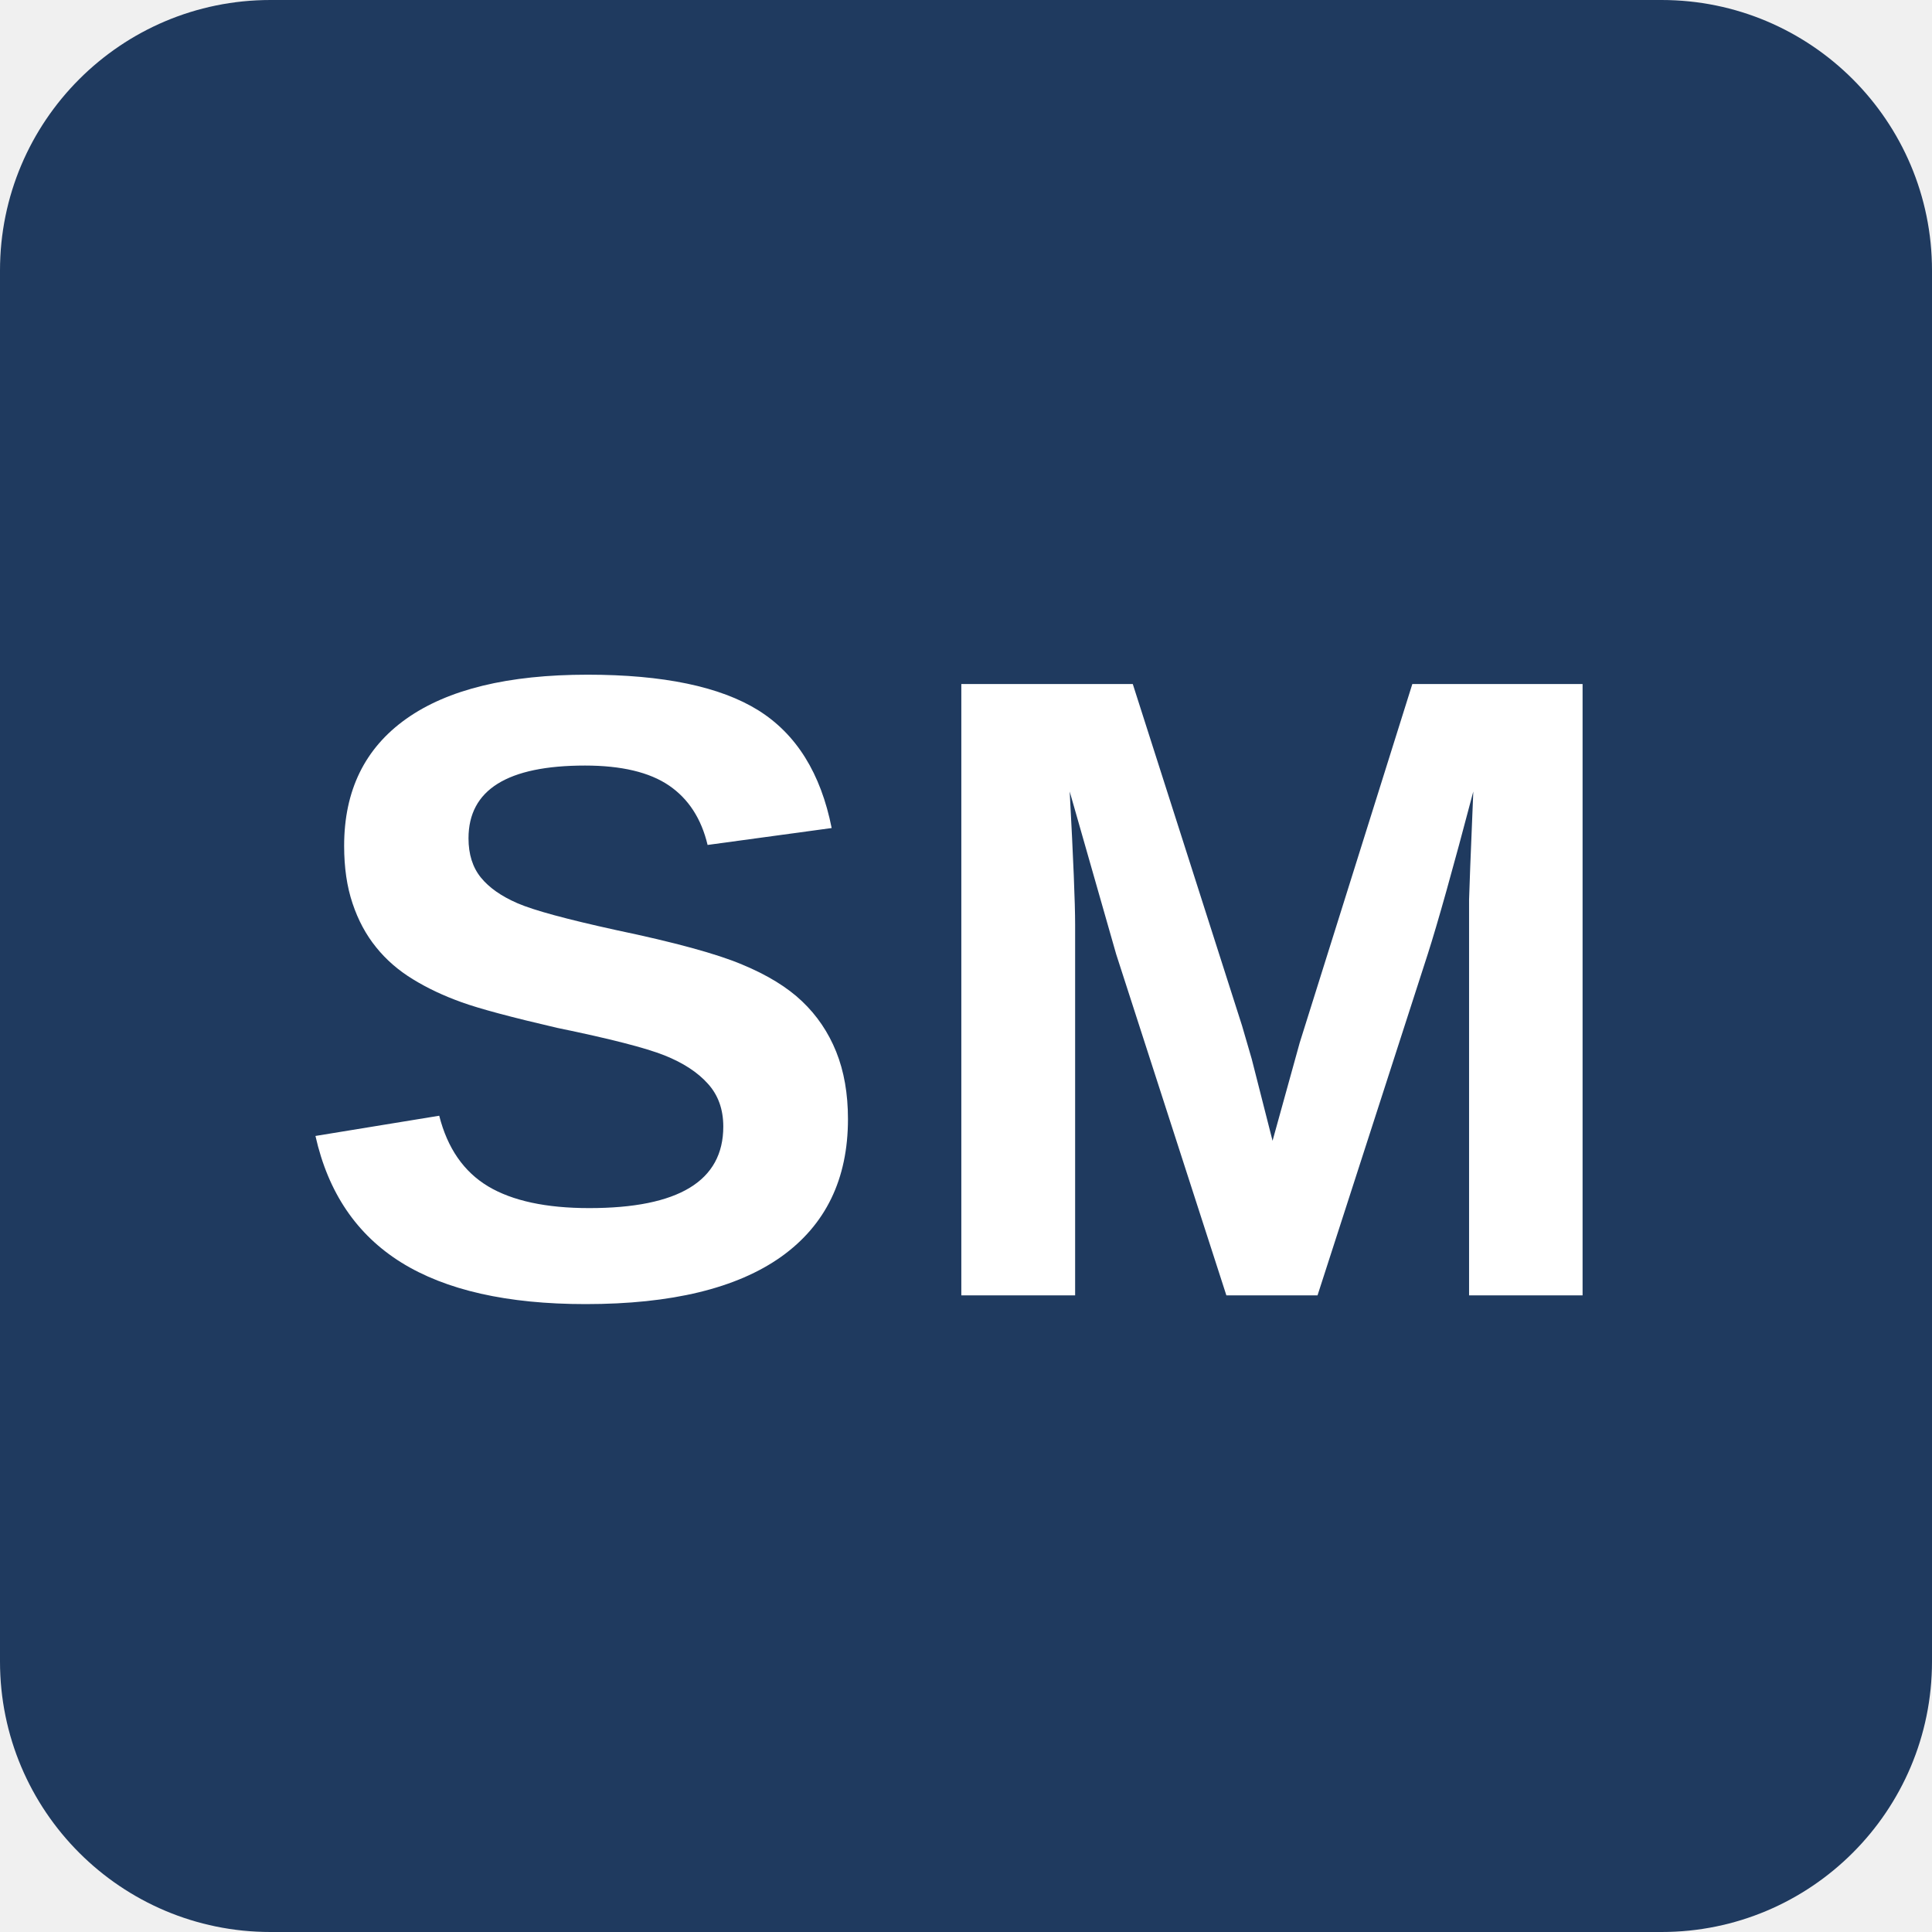
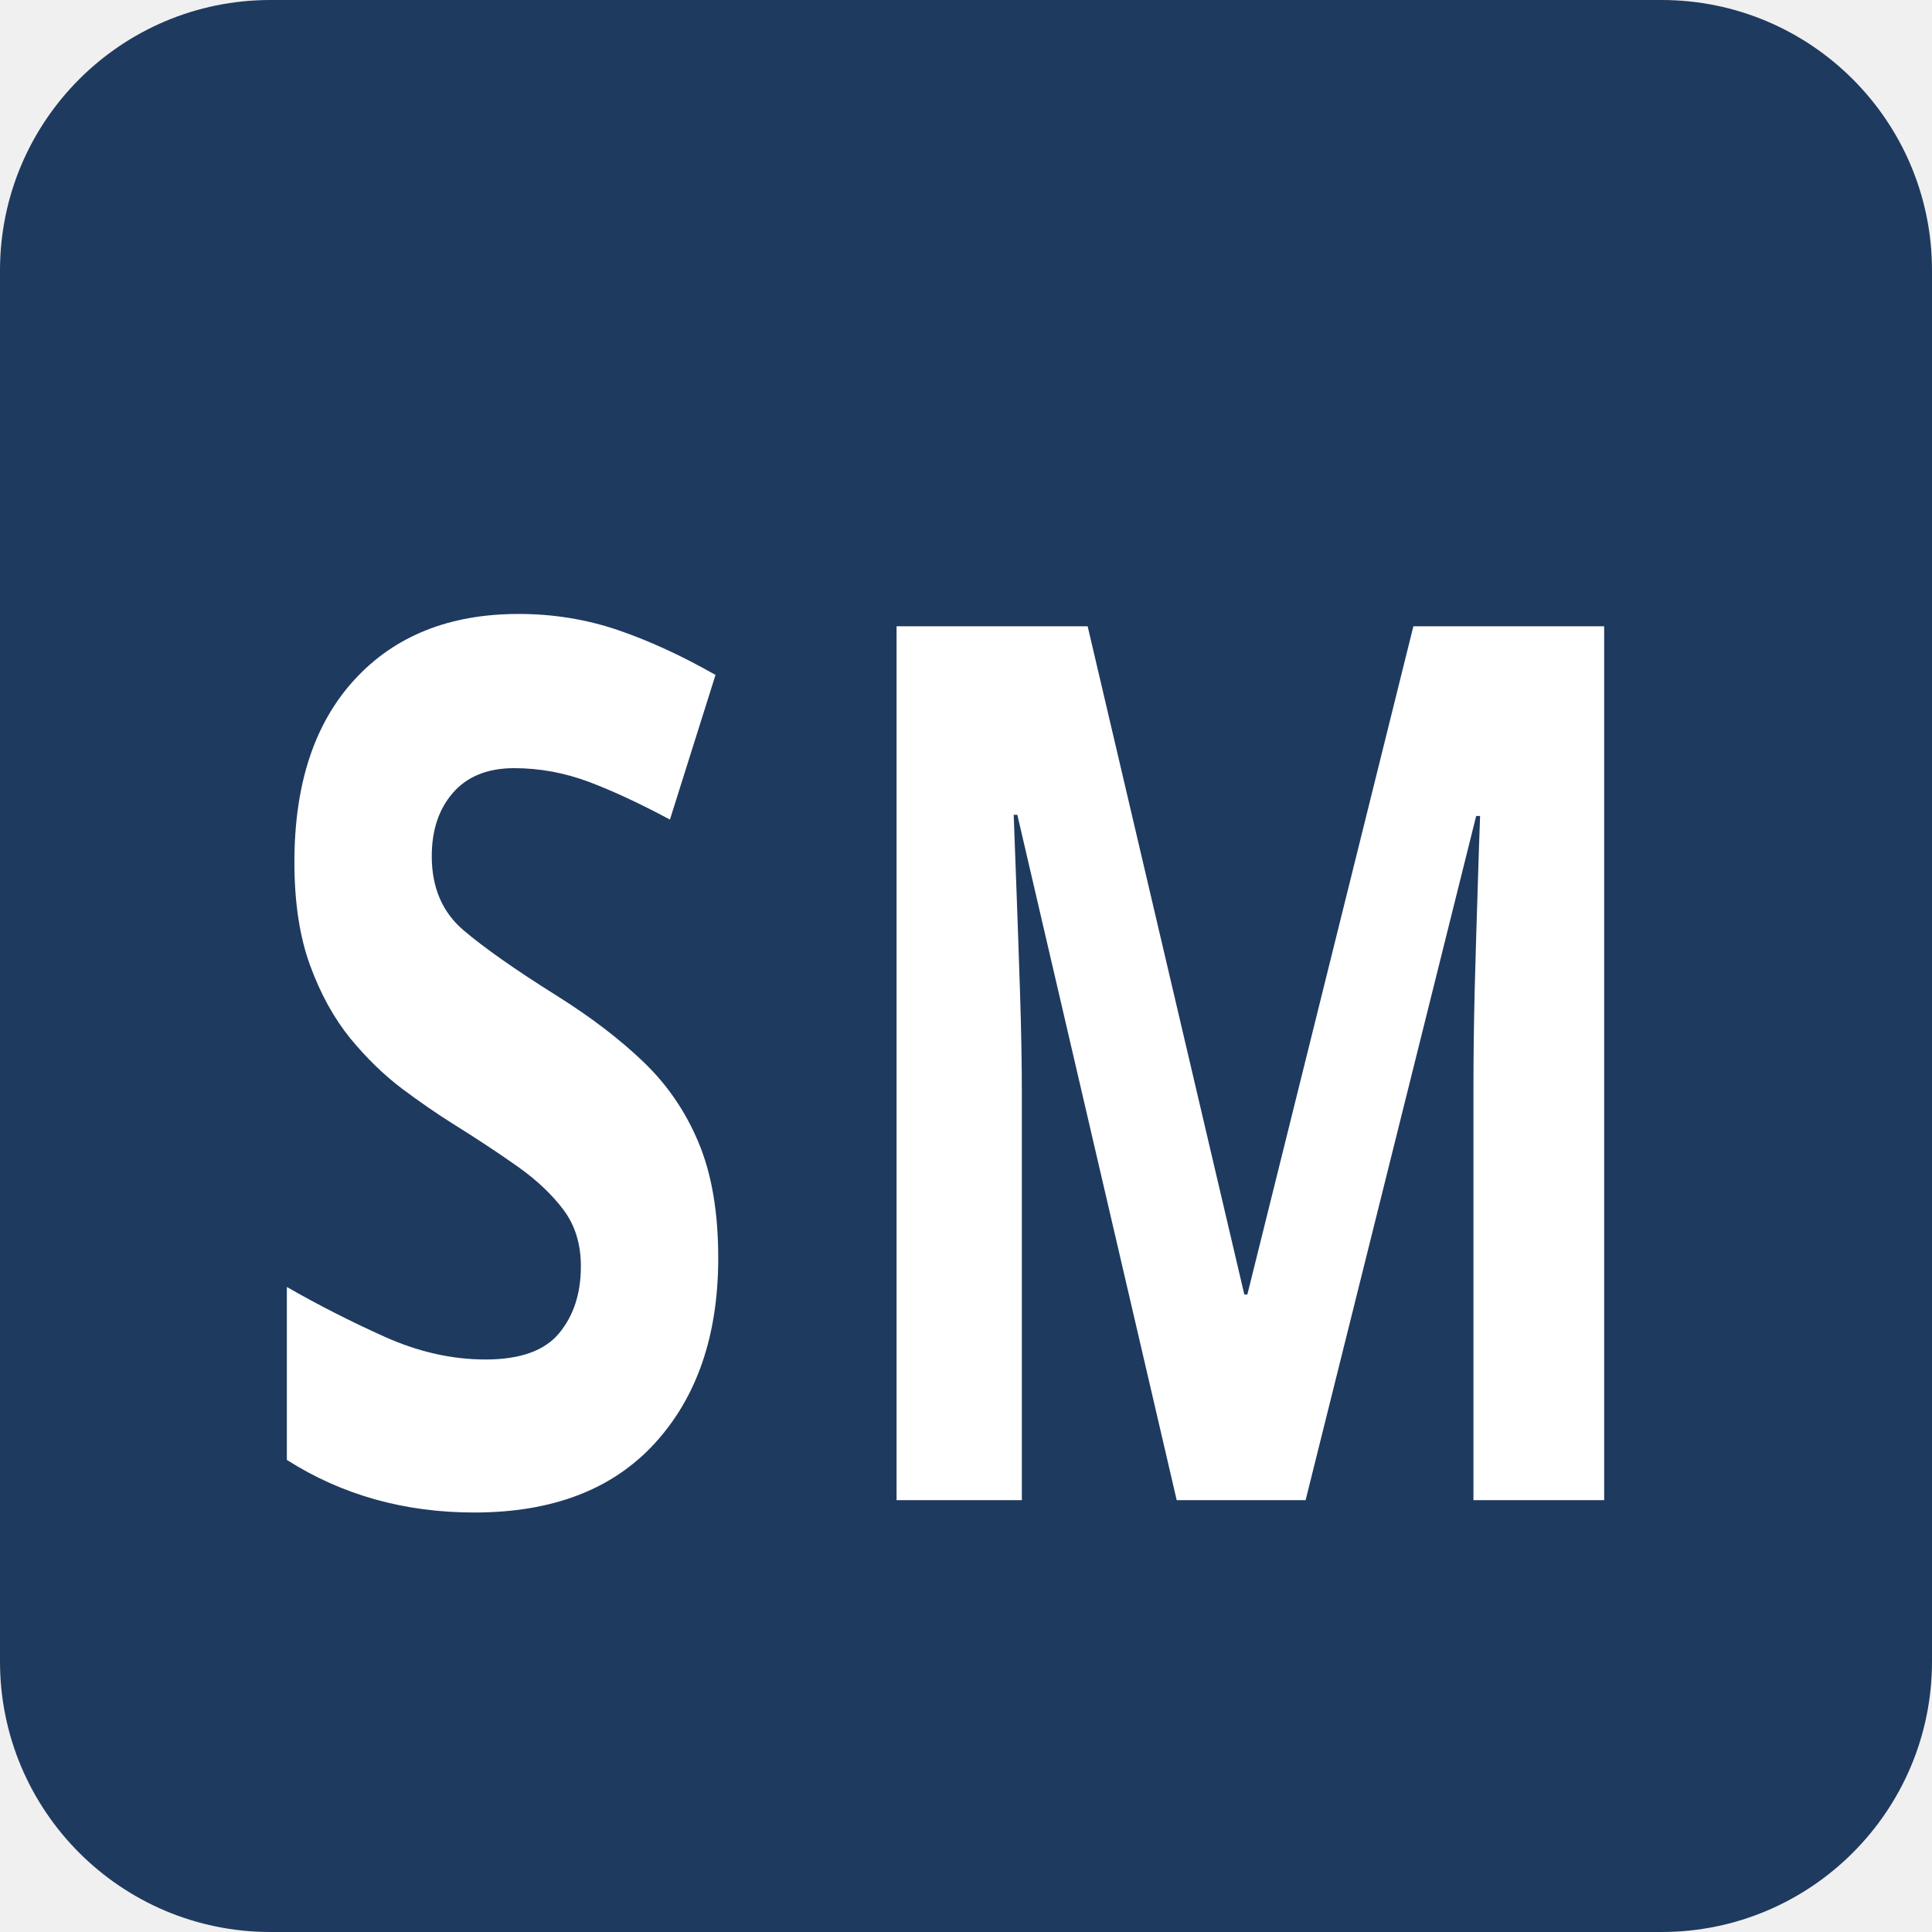
<svg xmlns="http://www.w3.org/2000/svg" viewBox="0 0 100 100" width="100" height="100" role="img" aria-label="Shed Map">
  <rect width="100" height="100" rx="14" ry="14" fill="#1f3a5f" />
-   <text x="50" y="54" text-anchor="middle" dominant-baseline="middle" fill="#ffffff" font-family="Arial Black, Arial Bold, Arial, sans-serif" font-size="46" font-weight="700" letter-spacing="1">SM</text>
+   <g transform="translate(50 50) scale(1 1.32) translate(-50 -50)">
+     <text x="50" y="54" text-anchor="middle" dominant-baseline="middle" fill="#ffffff" font-family="DIN Condensed, Arial Narrow, Impact, sans-serif" font-size="48" font-weight="700" letter-spacing="3">SM</text>
+   </g>
</svg>
